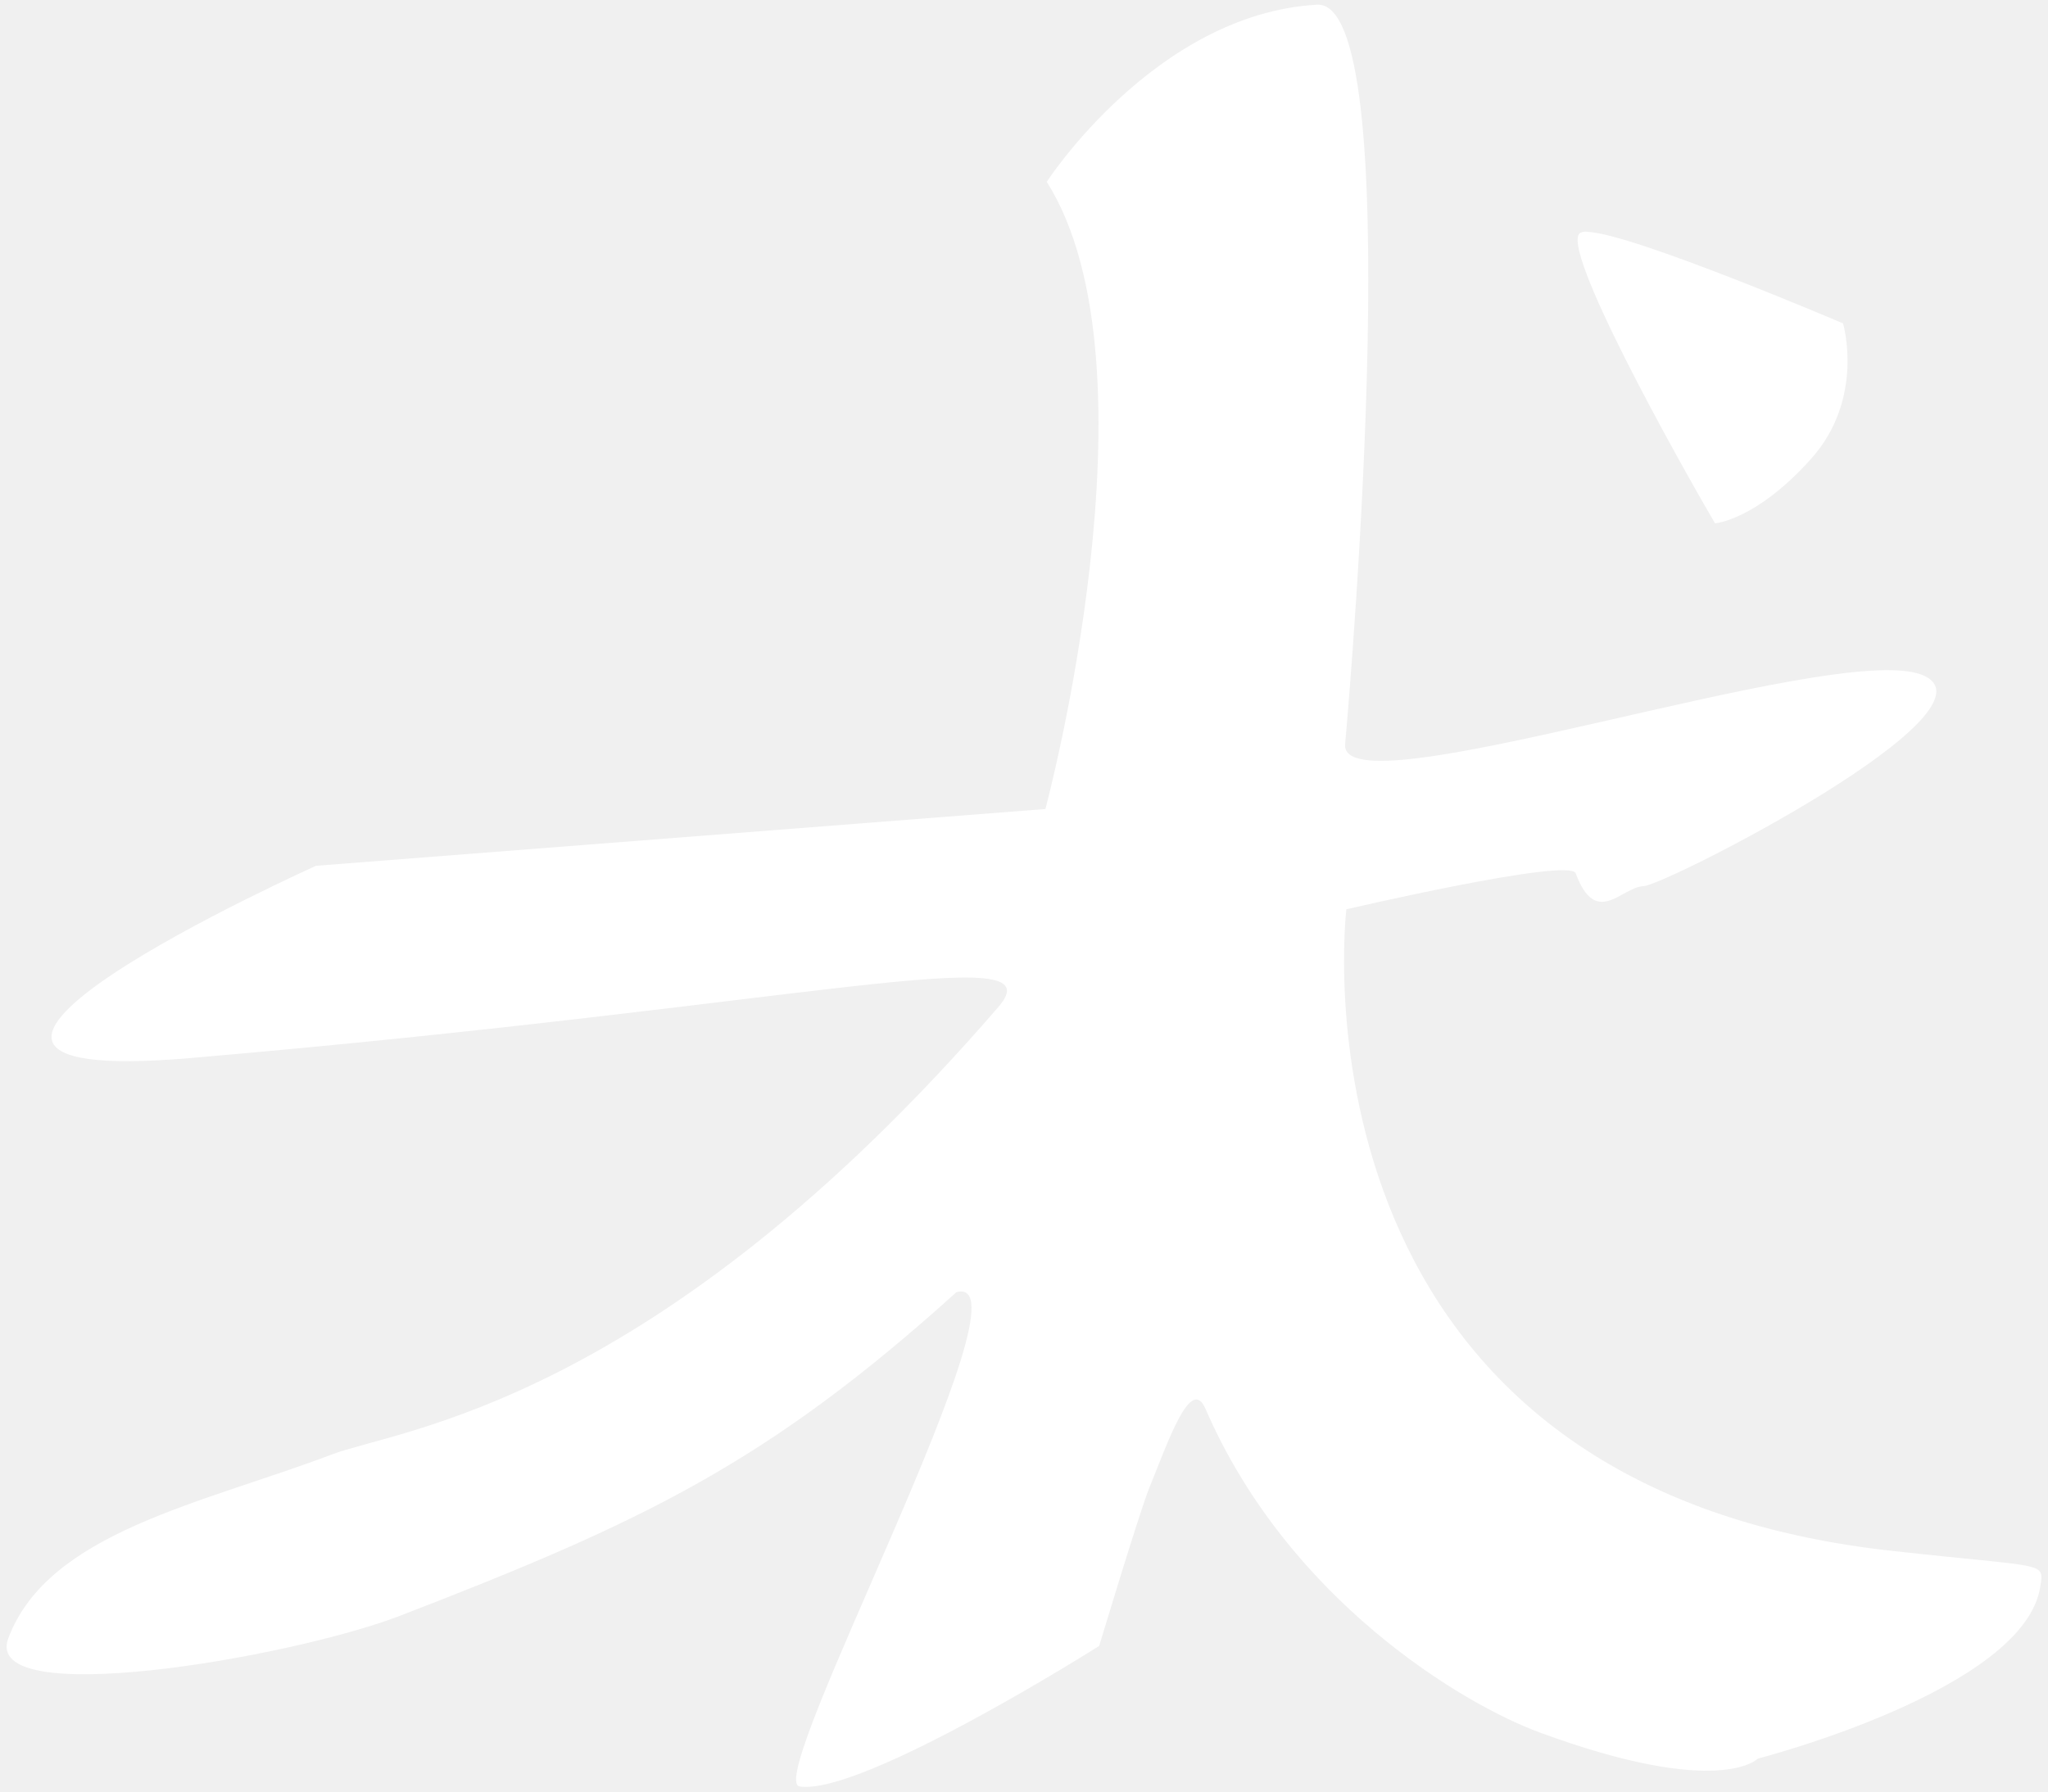
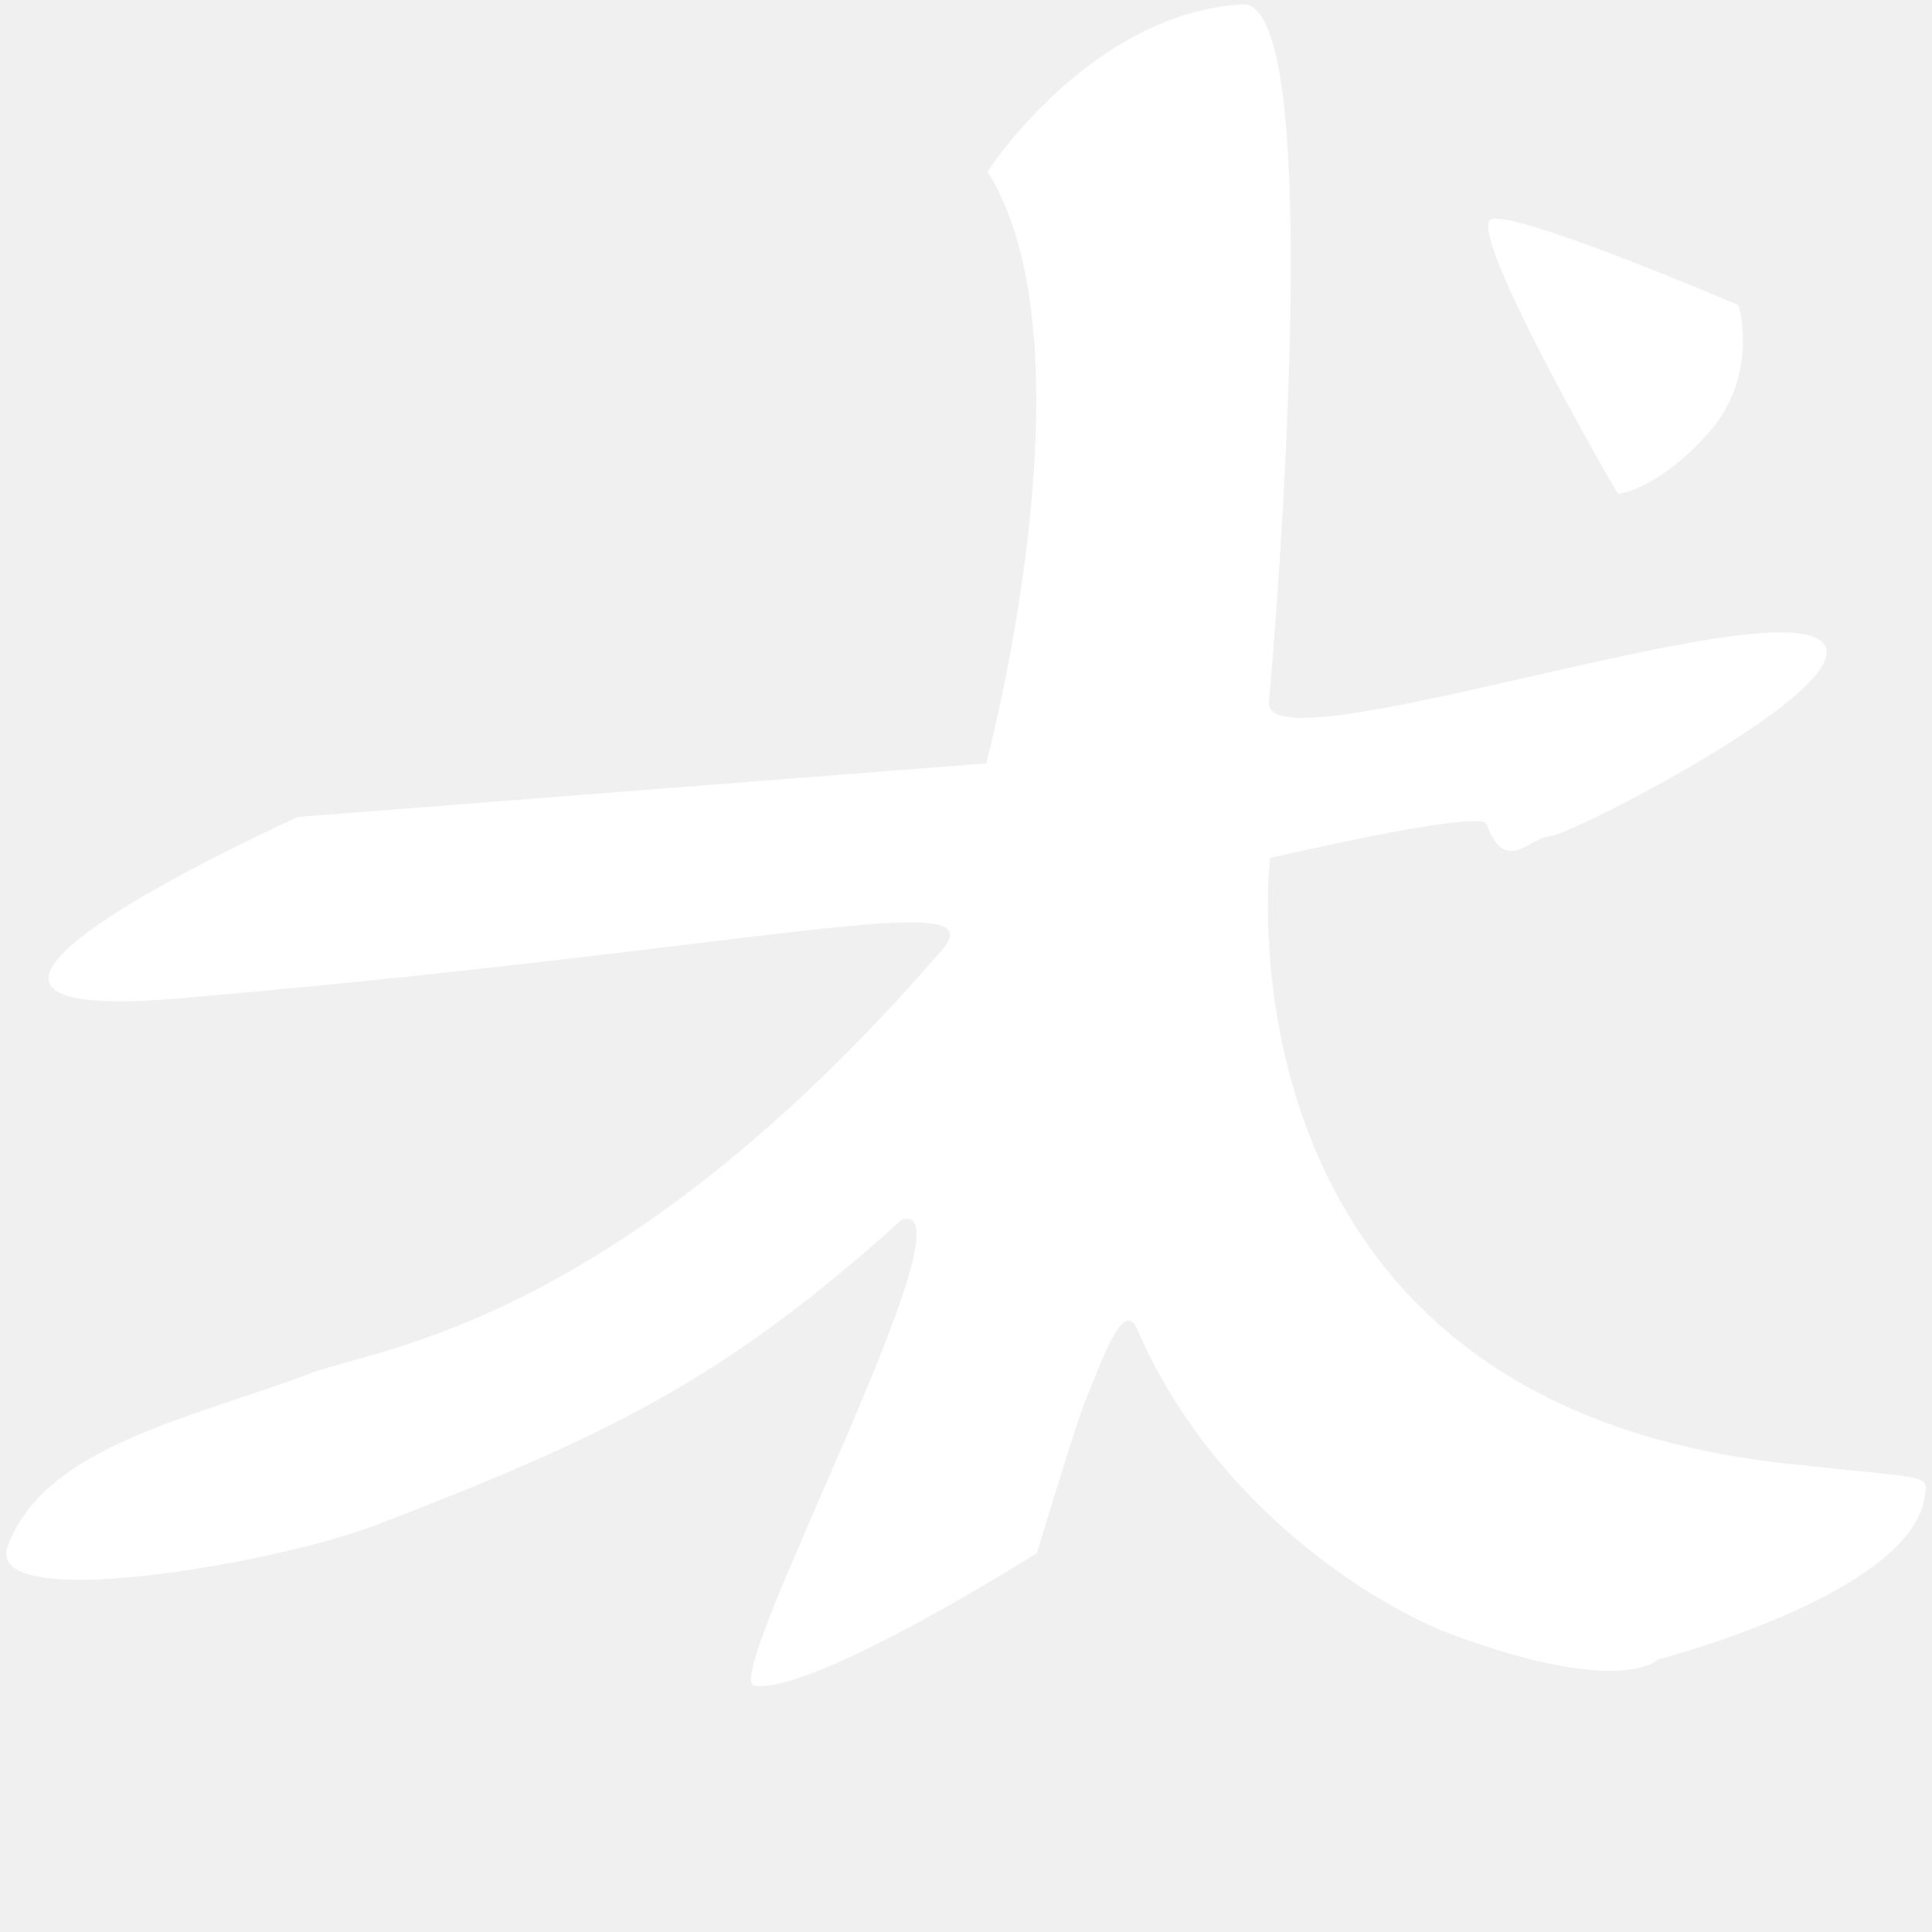
- <svg xmlns="http://www.w3.org/2000/svg" width="64" height="56" viewBox="0 0 64 56">
+ <svg xmlns="http://www.w3.org/2000/svg" viewBox="0 0 64 64">
  <g fill="#FFF">
    <path d="M41.155.147c2.846-.164 1.078 20.928.88 23.112-.2 2.18 15.183-3.23 18.007-2.173 2.82 1.063-8.004 6.59-8.684 6.613-.68.024-1.482 1.317-2.117-.402-.188-.504-7.167 1.125-7.167 1.125s-2.156 17.93 17.02 20.05c4.887.544 4.78.327 4.666 1.108-.468 3.24-8.83 5.39-8.83 5.39s-1.185 1.258-6.82-.82c-2.423-.893-7.856-4.152-10.44-10.117-.46-1.062-1.17 1.043-1.757 2.48-.3.738-1.563 4.934-1.563 4.934s-7.405 4.686-9.362 4.393c-1.172-.176 7.444-16.135 4.9-15.45-5.893 5.323-9.776 7.183-17.464 10.144-3.488 1.31-13.01 2.93-12.164.672 1.246-3.32 6.075-4.21 10.106-5.742 2.094-.8 10.06-1.53 20.833-13.988 1.866-2.16-5.95-.06-25.23 1.594-11.72 1.008 3.907-6.007 3.907-6.007l22.793-1.775s3.704-13.812.042-19.605c0 0 3.396-5.246 8.443-5.536z" />
    <path d="M49.6 7.246c1.407.046 7.995 2.863 7.995 2.863s.7 2.353-1.018 4.255c-1.715 1.903-2.982 1.994-2.982 1.994-1.172-2-4.916-8.71-4.205-9.084a.432.432 0 0 1 .21-.03z" />
  </g>
</svg>
